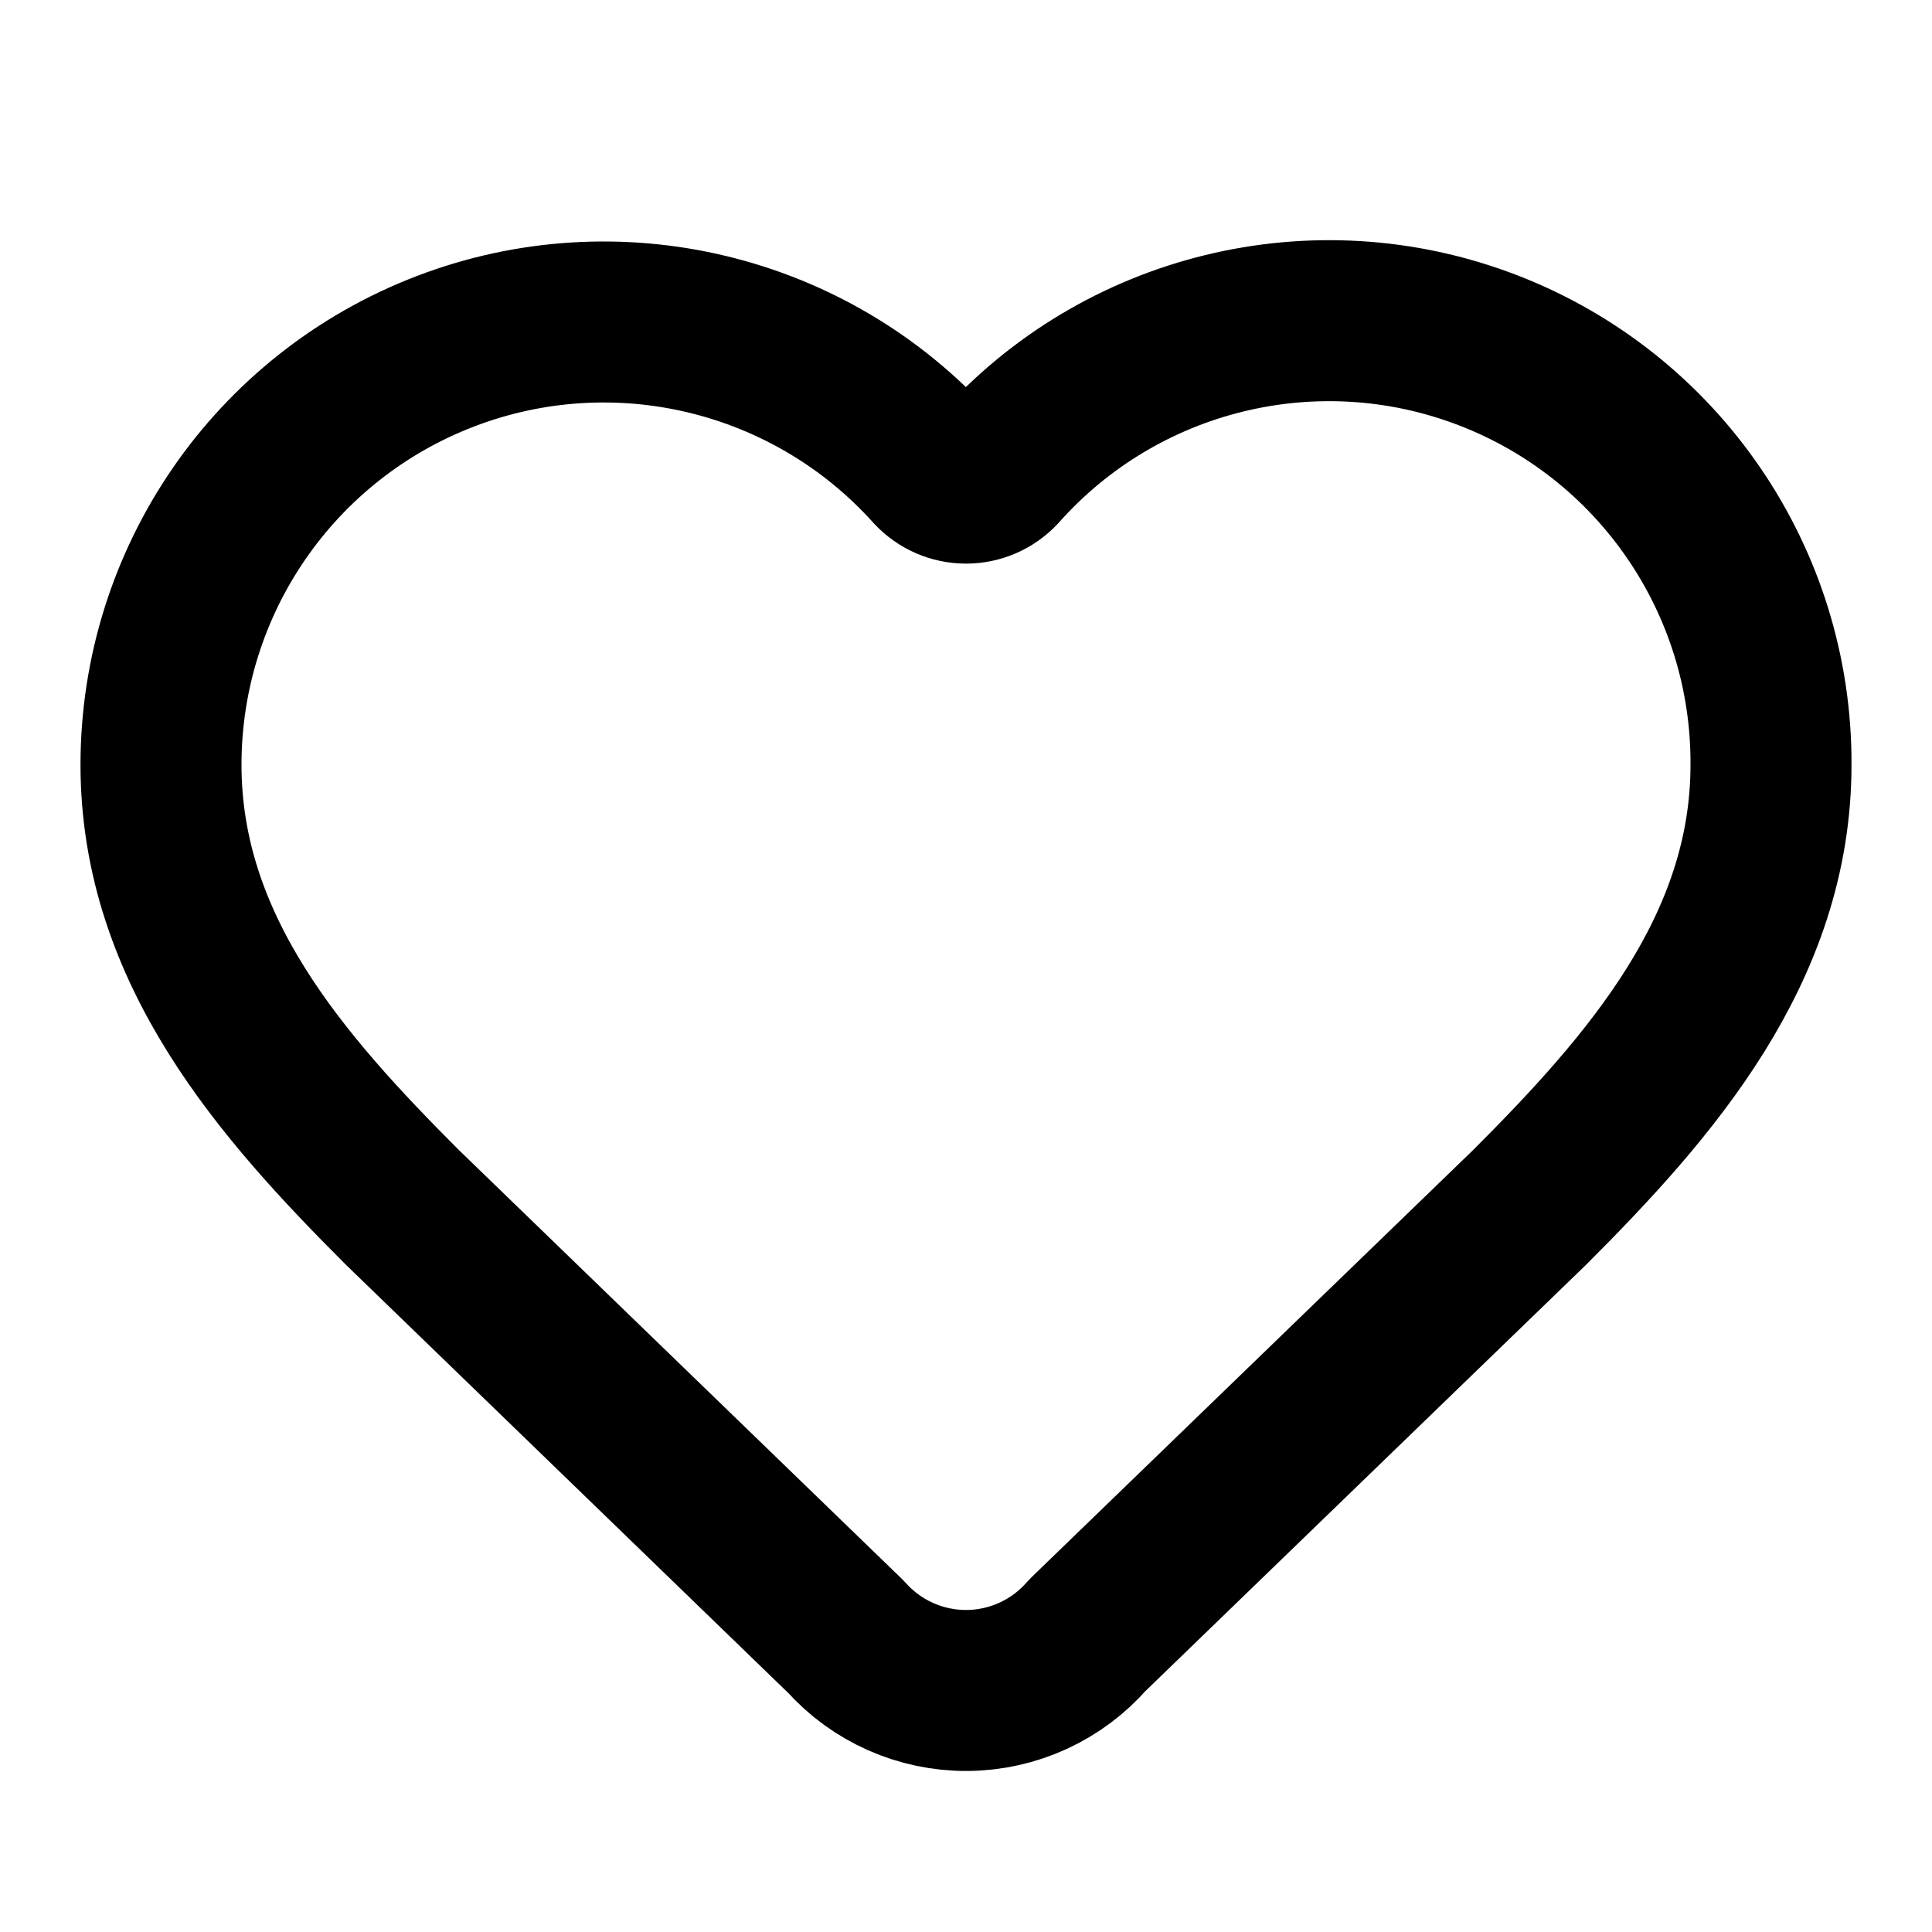
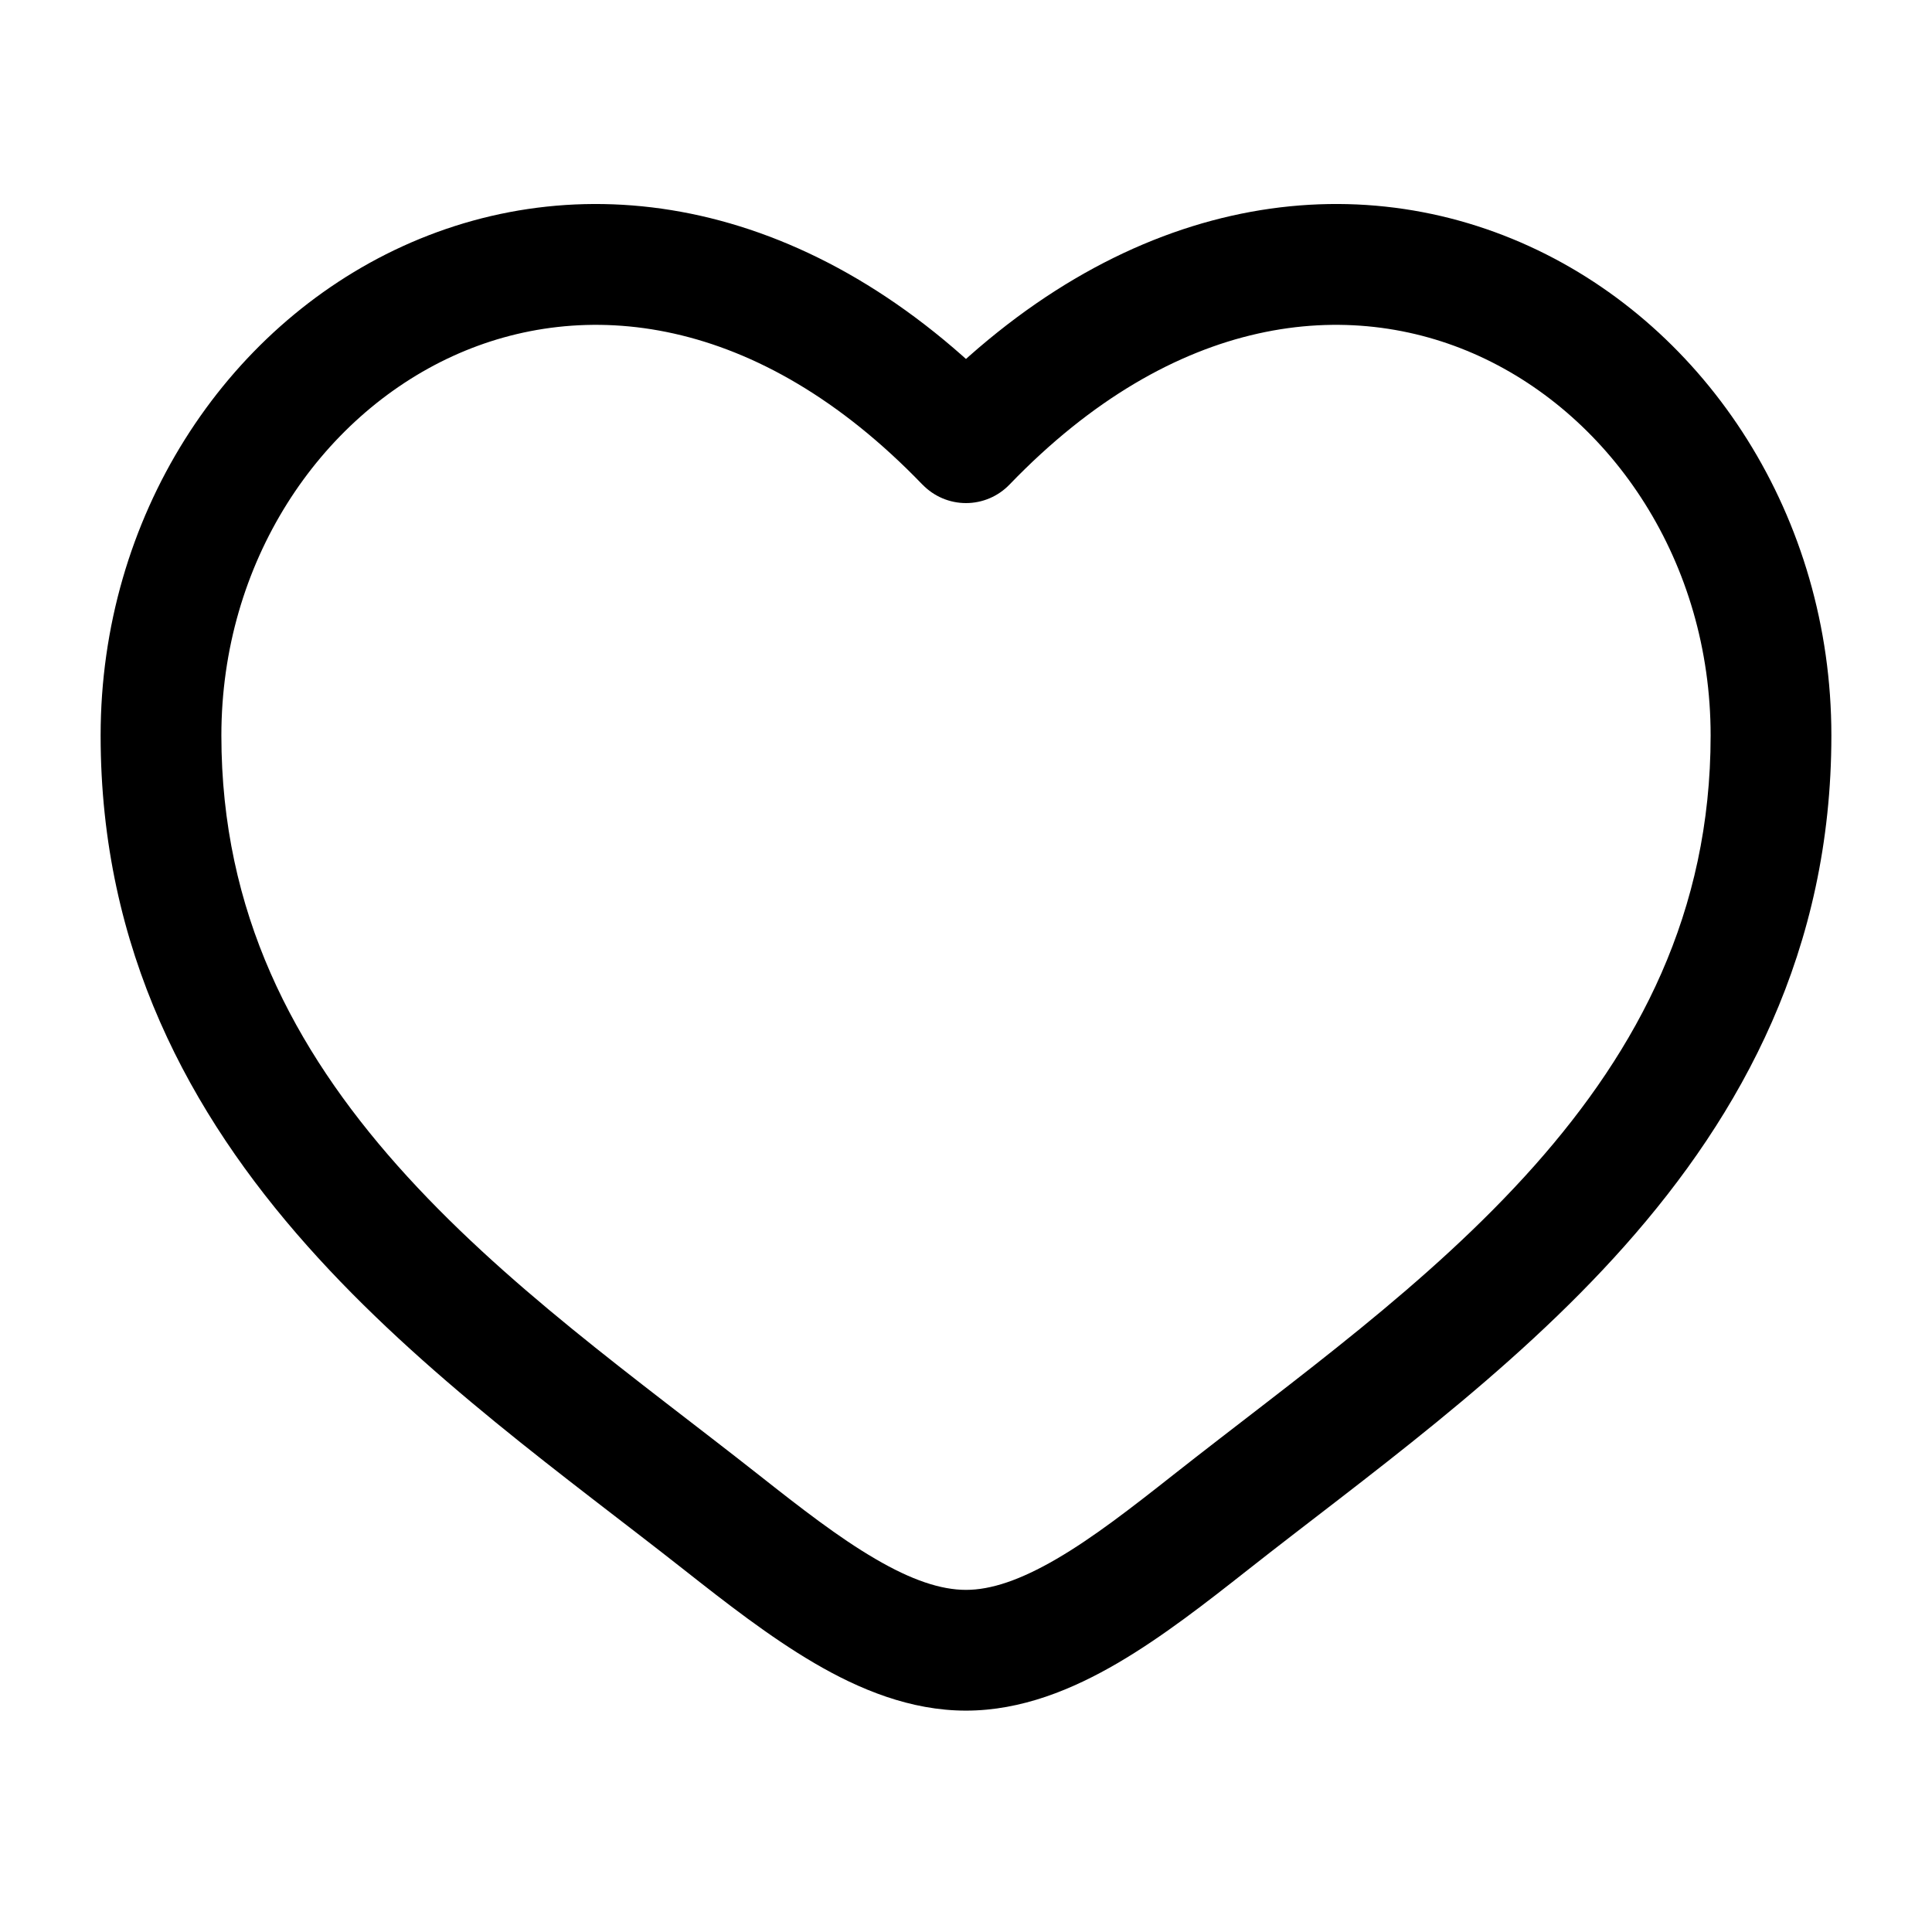
- <svg xmlns="http://www.w3.org/2000/svg" class="lucide lucide-heart" width="24" height="24" viewBox="0 0 24 24" fill="none" stroke="currentColor" stroke-width="2" stroke-linecap="round" stroke-linejoin="round">
-   <path d="M2 9.5a5.5 5.5 0 0 1 9.591-3.676.56.56 0 0 0 .818 0A5.49 5.49 0 0 1 22 9.5c0 2.29-1.5 4-3 5.5l-5.492 5.313a2 2 0 0 1-3 .019L5 15c-1.5-1.5-3-3.2-3-5.5" />
+ <svg xmlns="http://www.w3.org/2000/svg" width="1em" height="1em" viewBox="0 0 24 24">
+   <path fill="currentColor" d="m8.962 18.91l.464-.588zM12 5.5l-.54.52a.75.75 0 0 0 1.08 0zm3.038 13.41l.465.59zm-5.612-.588C7.91 17.127 6.253 15.96 4.938 14.48C3.65 13.028 2.75 11.335 2.75 9.137h-1.5c0 2.666 1.11 4.7 2.567 6.339c1.43 1.61 3.254 2.9 4.68 4.024zM2.75 9.137c0-2.15 1.215-3.954 2.874-4.713c1.612-.737 3.778-.541 5.836 1.597l1.08-1.04C10.1 2.444 7.264 2.025 5 3.06C2.786 4.073 1.25 6.425 1.25 9.137zM8.497 19.5c.513.404 1.063.834 1.62 1.16s1.193.59 1.883.59v-1.5c-.31 0-.674-.12-1.126-.385c-.453-.264-.922-.628-1.448-1.043zm7.006 0c1.426-1.125 3.25-2.413 4.68-4.024c1.457-1.64 2.567-3.673 2.567-6.339h-1.5c0 2.198-.9 3.891-2.188 5.343c-1.315 1.48-2.972 2.647-4.488 3.842zM22.75 9.137c0-2.712-1.535-5.064-3.75-6.077c-2.264-1.035-5.098-.616-7.54 1.92l1.08 1.04c2.058-2.137 4.224-2.333 5.836-1.596c1.659.759 2.874 2.562 2.874 4.713zm-8.176 9.185c-.526.415-.995.779-1.448 1.043s-.816.385-1.126.385v1.5c.69 0 1.326-.265 1.883-.59c.558-.326 1.107-.756 1.62-1.16z" />
</svg>
